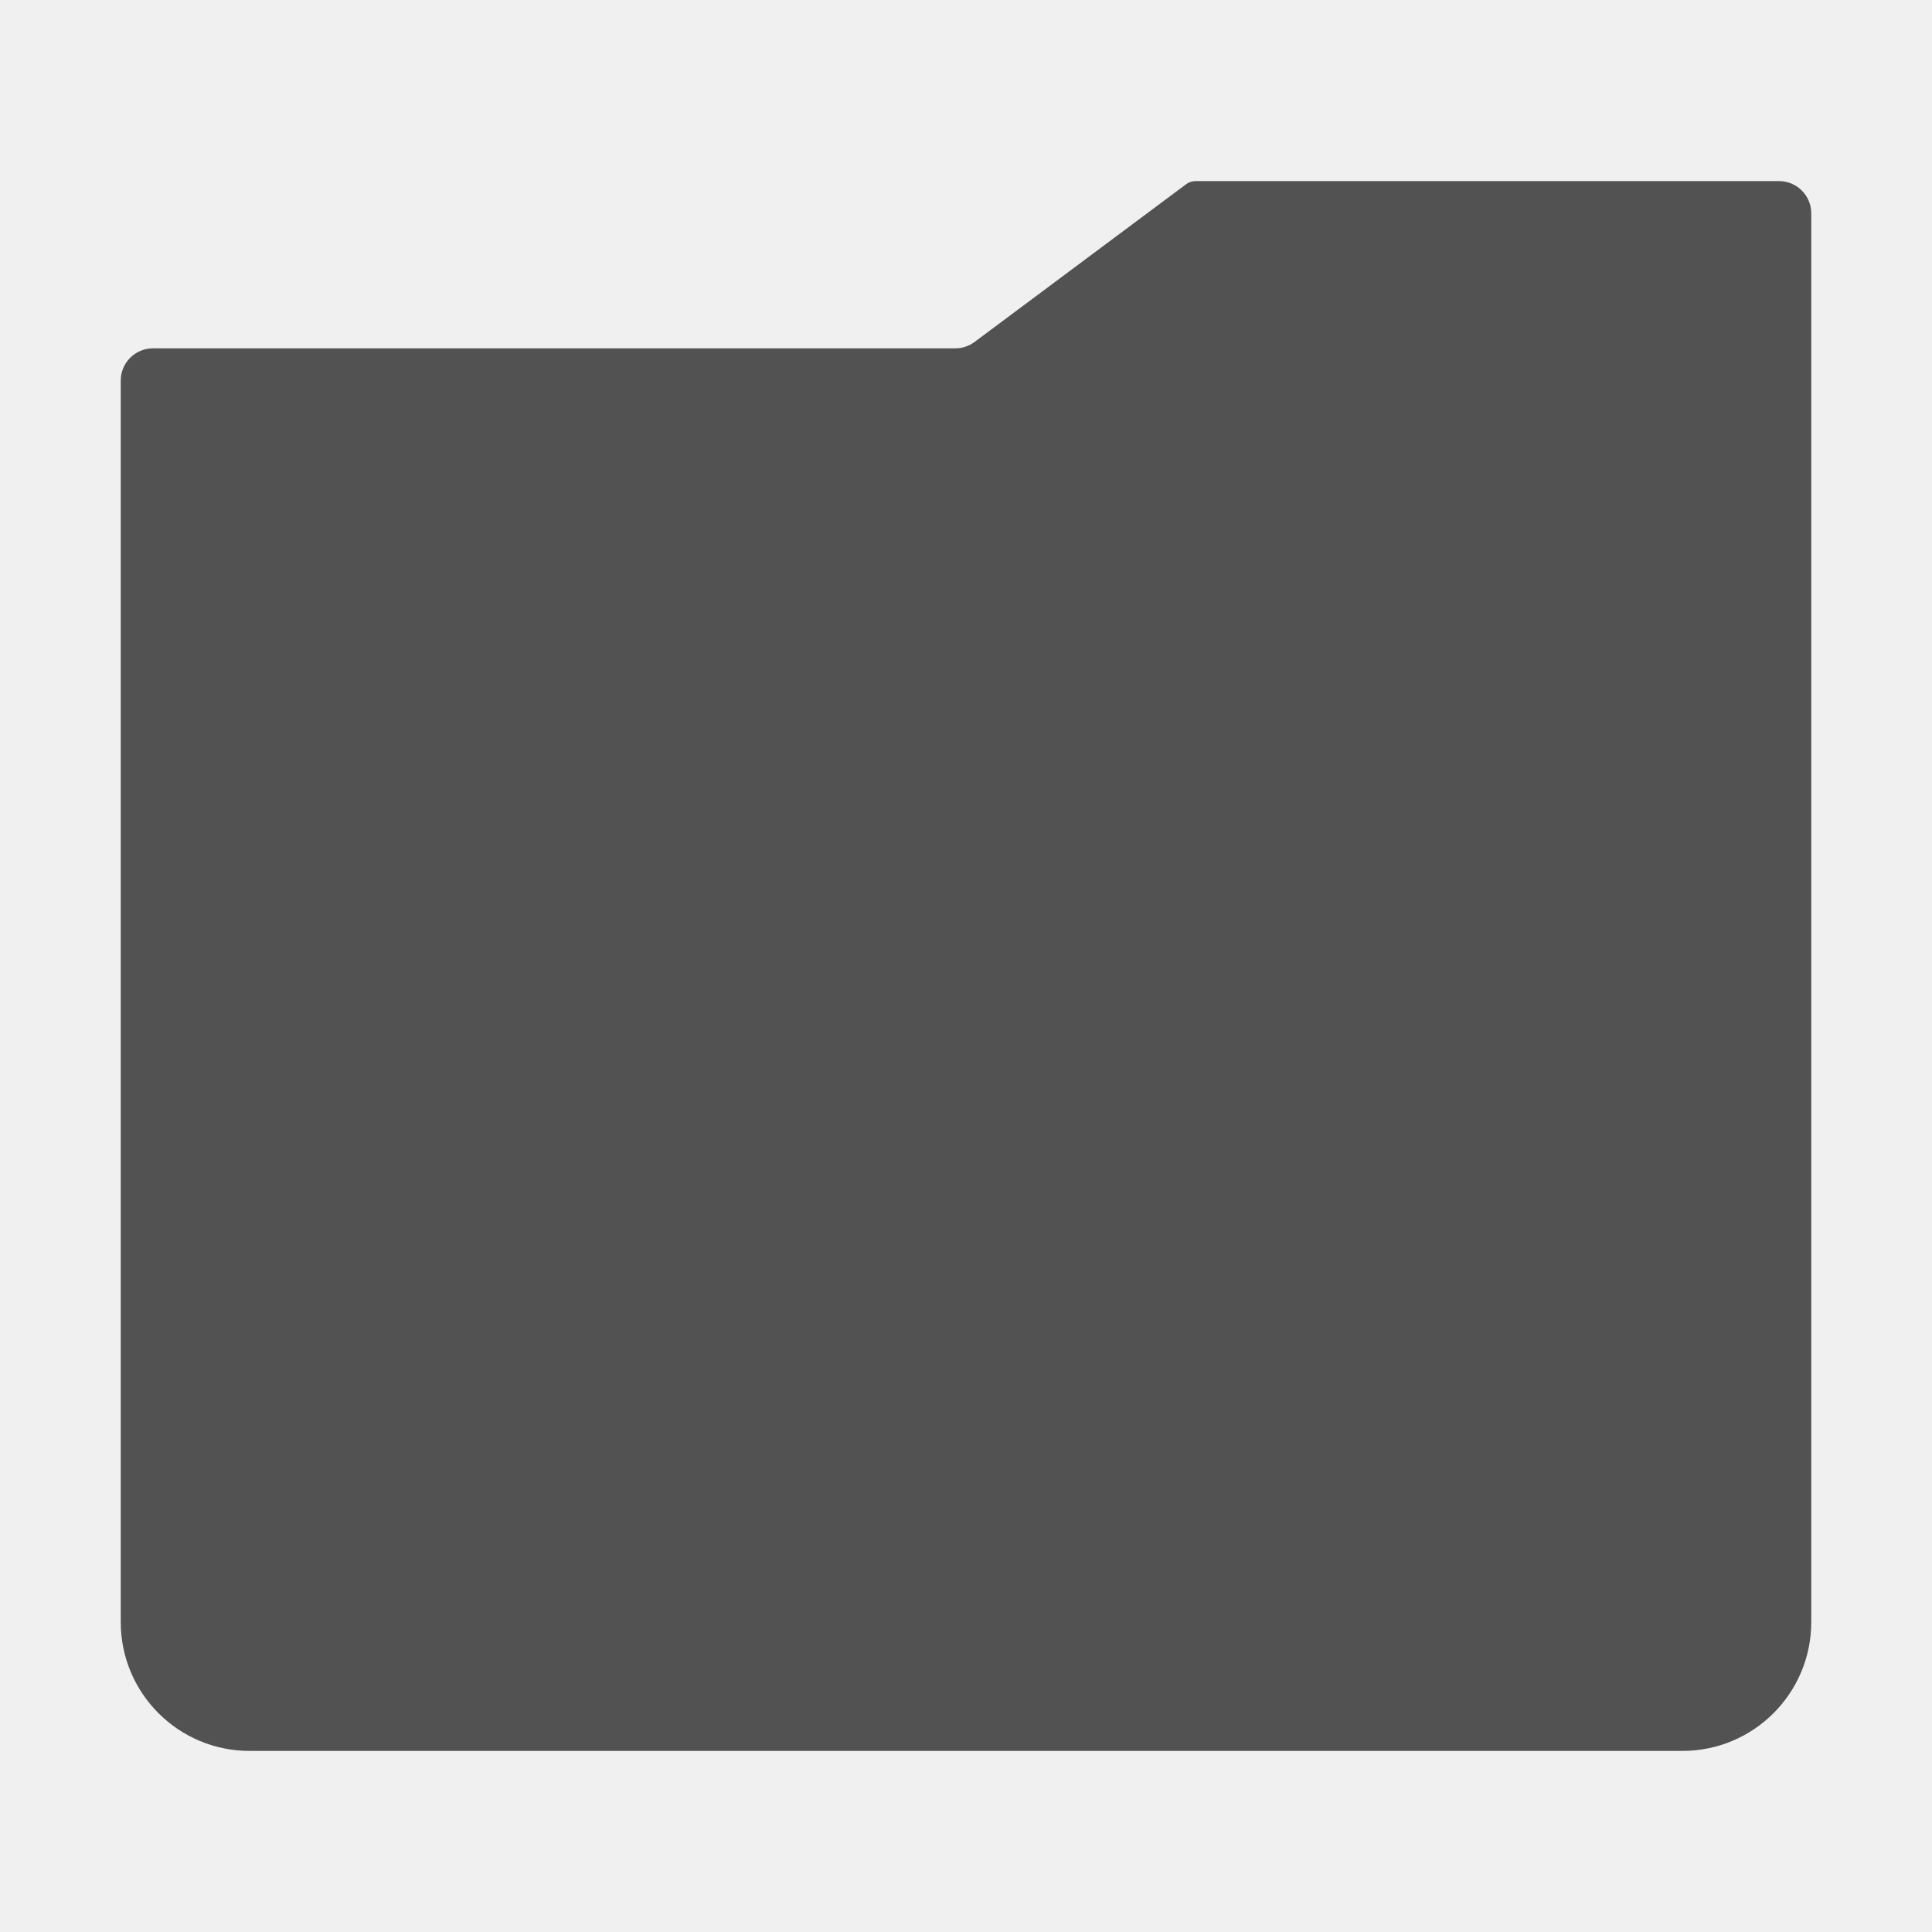
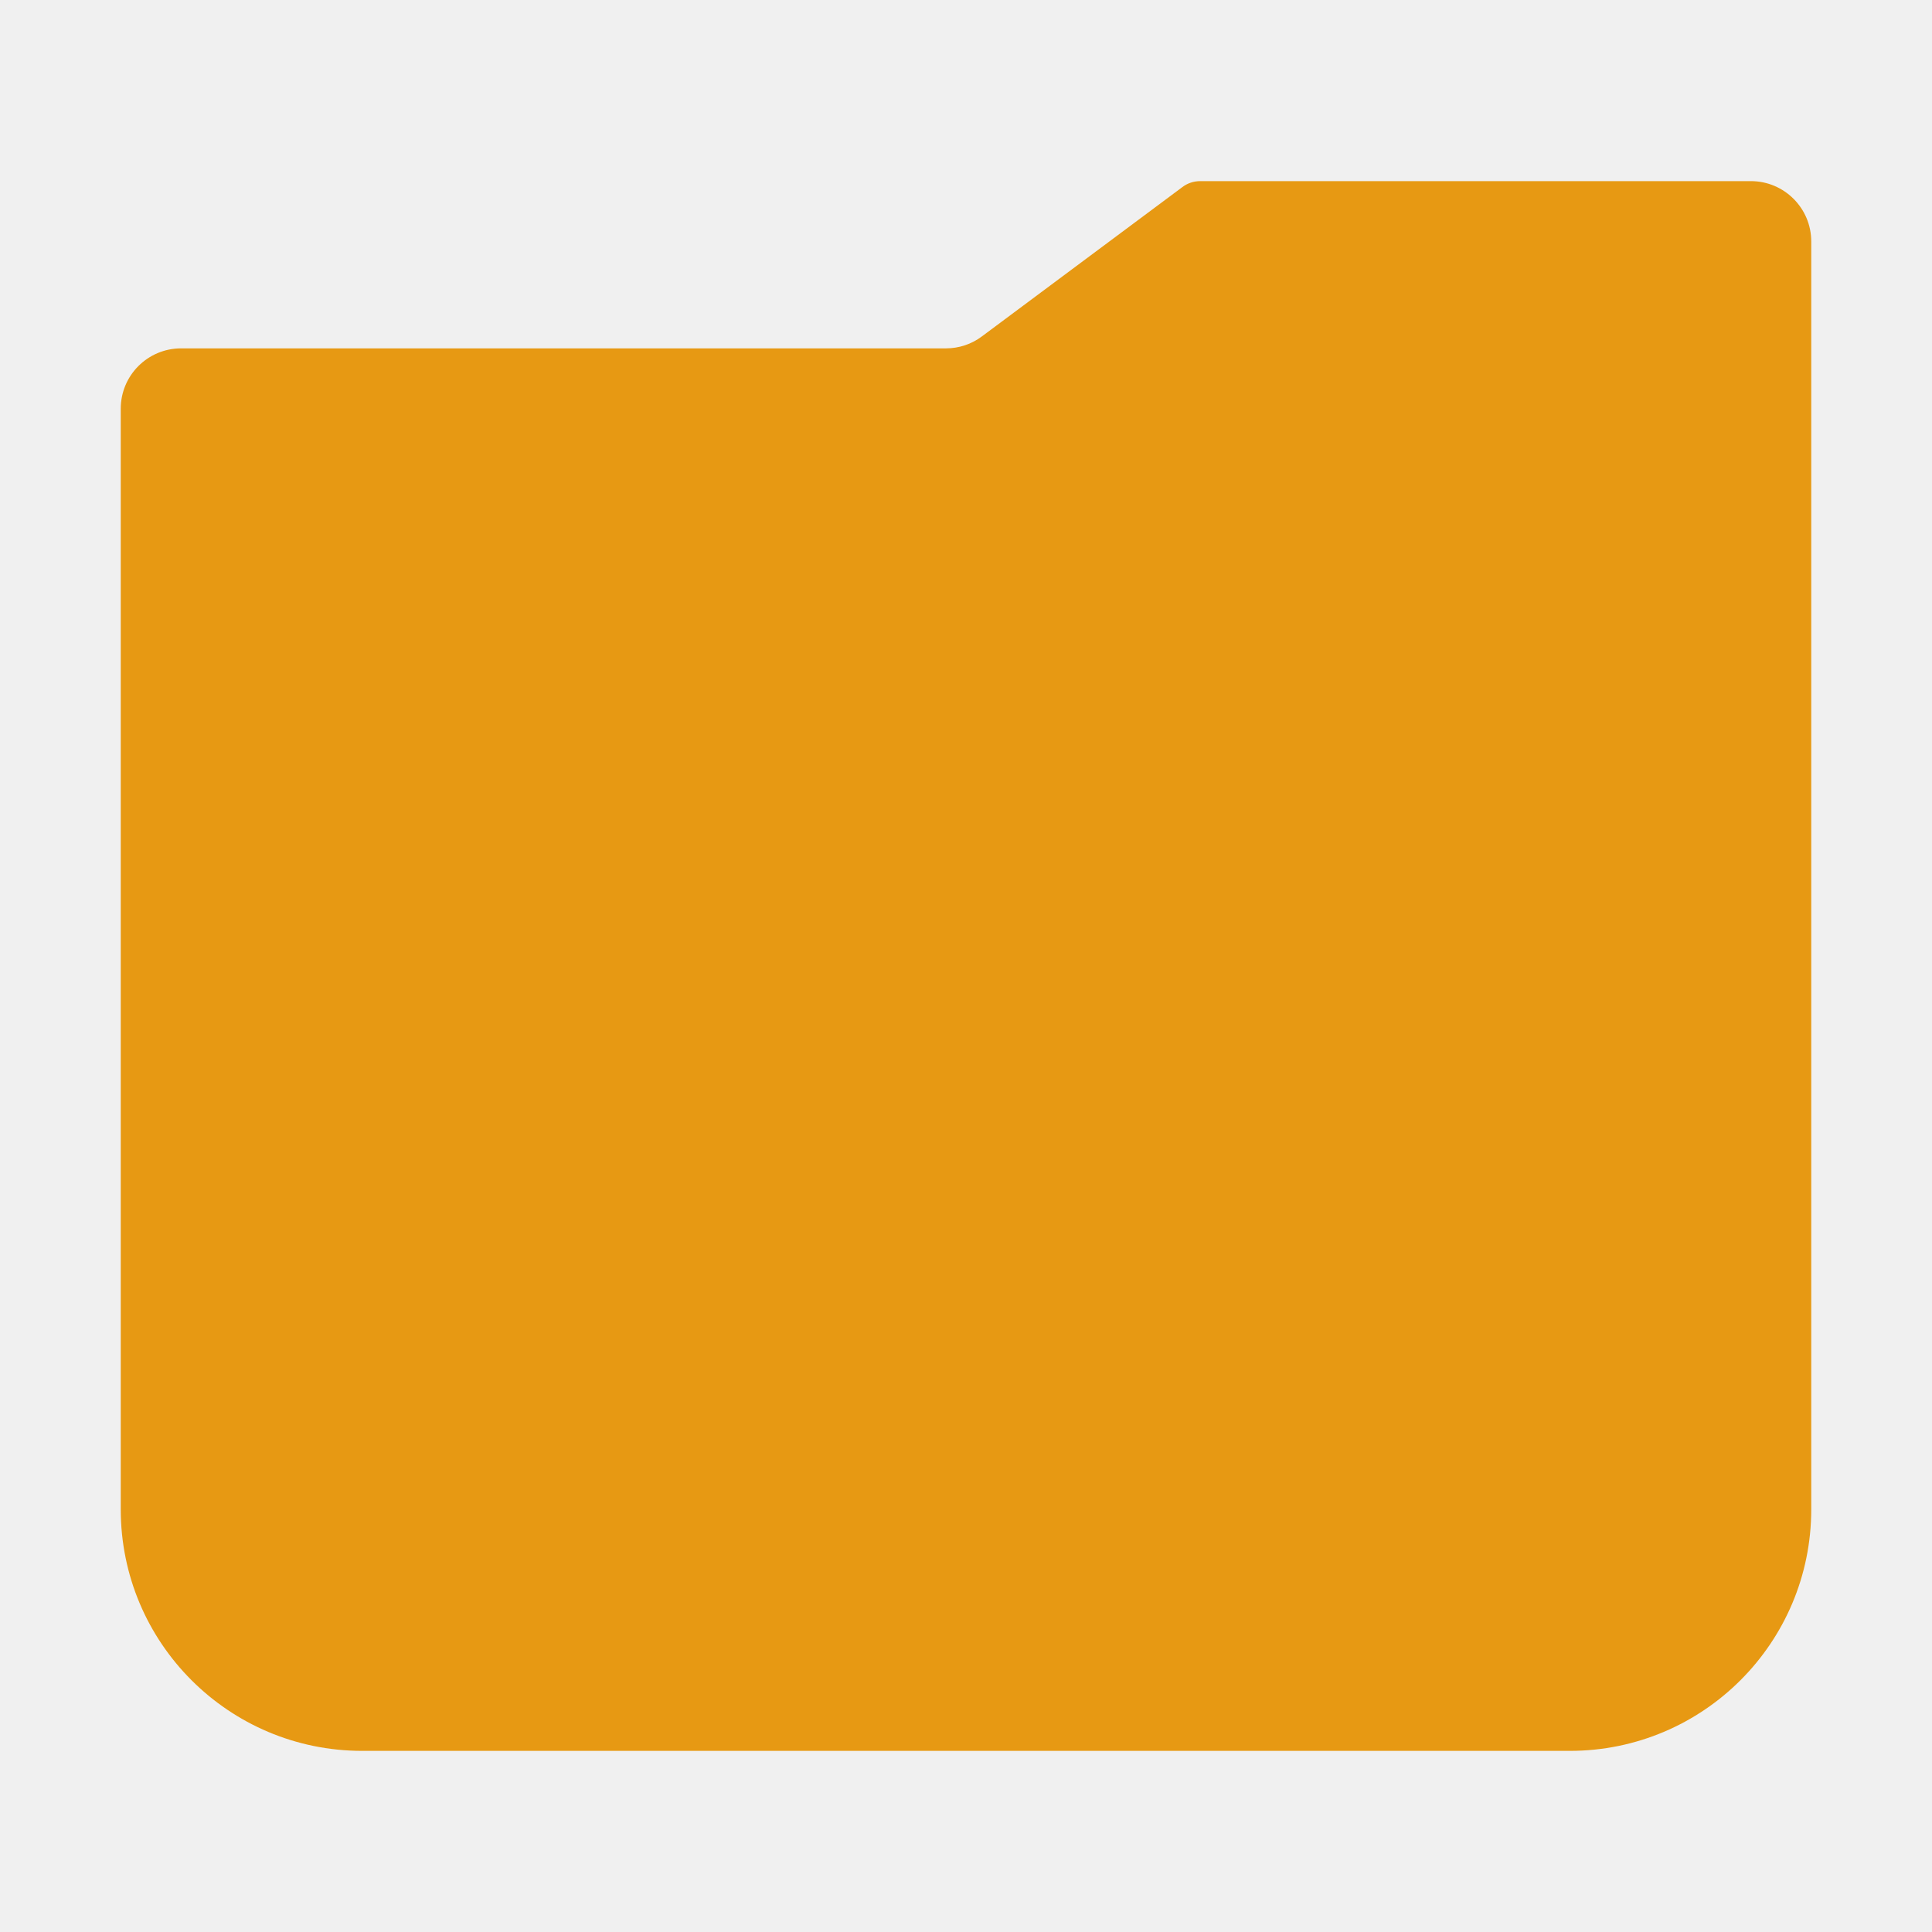
- <svg xmlns="http://www.w3.org/2000/svg" width="30" height="30" viewBox="0 0 30 30" fill="none">
-   <path d="M14.834 5.409H2.375C2.099 5.409 1.875 5.633 1.875 5.909V25.188C1.875 26.292 2.77 27.188 3.875 27.188H26.125C27.23 27.188 28.125 26.292 28.125 25.188V3.312C28.125 3.036 27.901 2.812 27.625 2.812H18.565C18.511 2.812 18.459 2.83 18.416 2.862L15.133 5.31C15.047 5.374 14.942 5.409 14.834 5.409Z" fill="#525252" />
+ <svg xmlns="http://www.w3.org/2000/svg" width="16" height="16" viewBox="0 0 16 16" fill="none">
+   <g clip-path="url(#clip0_1942_59507)">
+     <path d="M7.834 2.885H1.5C1.224 2.885 1 3.108 1 3.385V12.5C1 13.605 1.895 14.5 3 14.5H13C14.105 14.5 15 13.605 15 12.5V2C15 1.724 14.776 1.5 14.5 1.5H9.94C9.886 1.5 9.834 1.517 9.791 1.55L8.133 2.785C8.047 2.85 7.942 2.885 7.834 2.885Z" fill="#E79913" />
+   </g>
+   <defs>
+     <clipPath id="clip0_1942_59507">
+       <rect width="16" height="16" fill="white" />
+     </clipPath>
+   </defs>
</svg>
